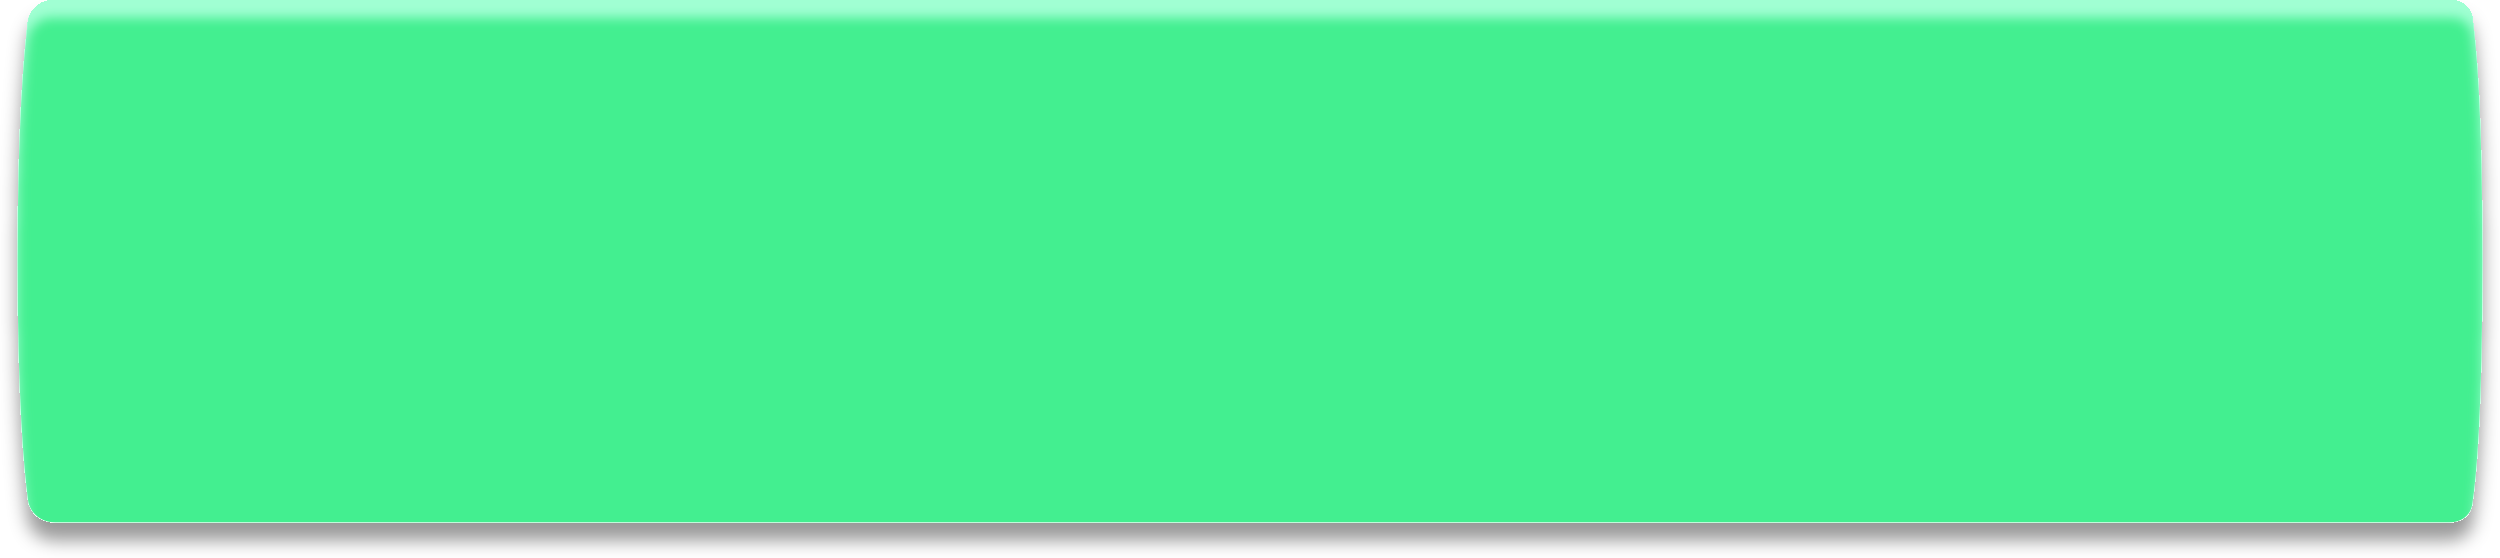
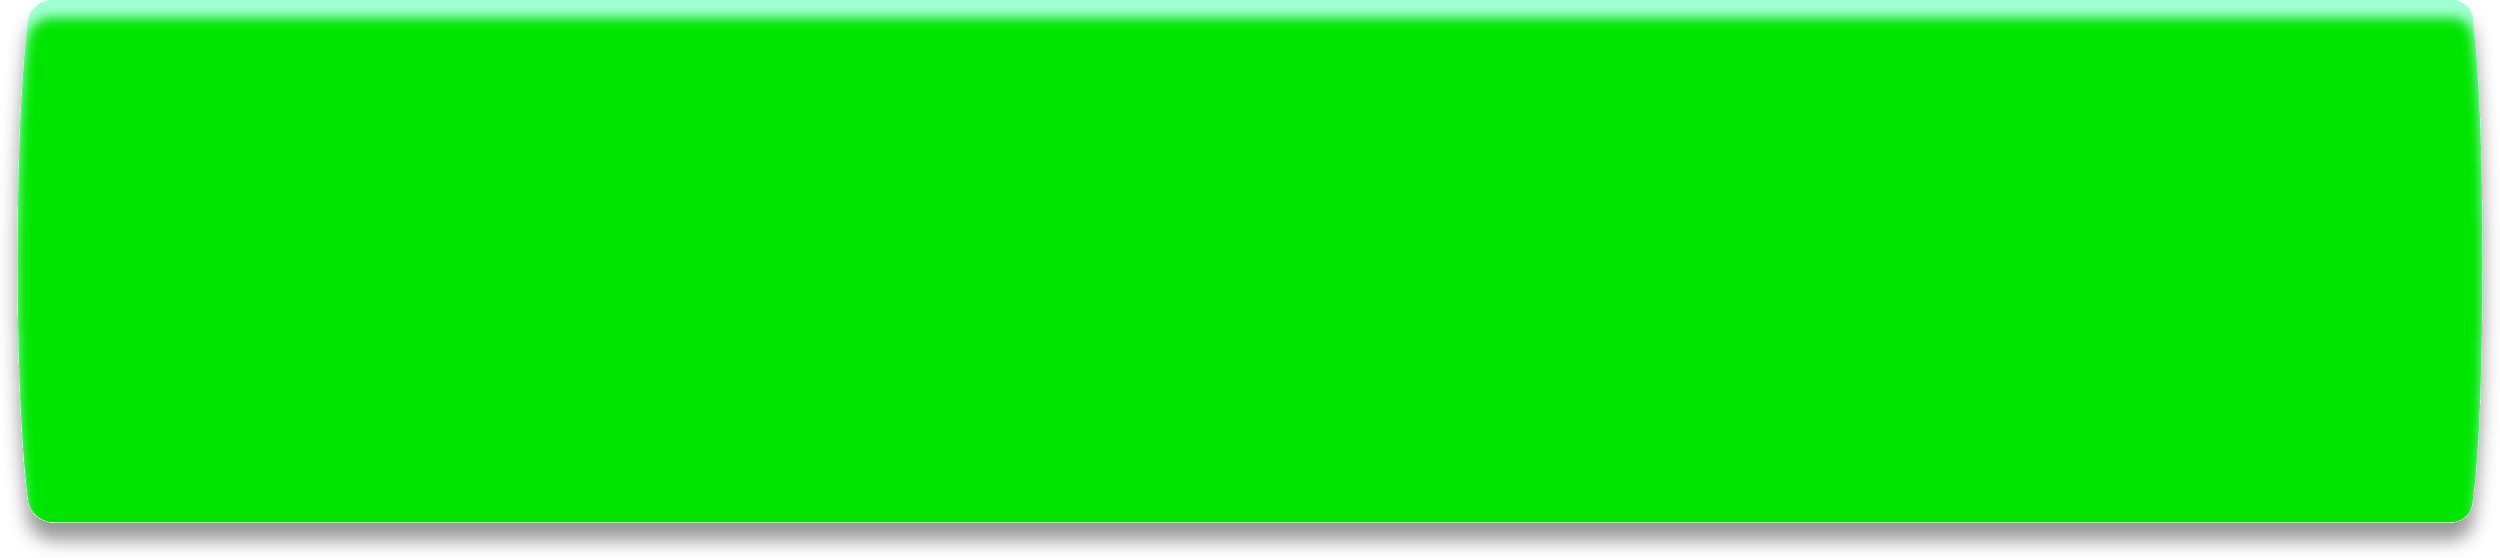
<svg xmlns="http://www.w3.org/2000/svg" width="852" height="190" viewBox="0 0 852 190" fill="none">
  <g filter="url(#filter0_di_752_520)">
-     <path d="M9.527 7.671C10.119 3.128 13.999 0 18.581 0H834.913C838.762 0 841.964 2.329 842.55 6.134C843.966 15.339 846 37.518 846 89C846 140.482 843.966 162.661 842.55 171.866C841.964 175.671 838.762 178 834.913 178H18.581C13.999 178 10.119 174.872 9.527 170.329C8.108 159.441 6 135.448 6 89C6 42.552 8.108 18.559 9.527 7.671Z" fill="#43EF90" />
+     <path d="M9.527 7.671C10.119 3.128 13.999 0 18.581 0H834.913C838.762 0 841.964 2.329 842.55 6.134C843.966 15.339 846 37.518 846 89C846 140.482 843.966 162.661 842.55 171.866C841.964 175.671 838.762 178 834.913 178H18.581C13.999 178 10.119 174.872 9.527 170.329C8.108 159.441 6 135.448 6 89C6 42.552 8.108 18.559 9.527 7.671Z" fill="#00E500" />
  </g>
  <defs>
    <filter id="filter0_di_752_520" x="0" y="0" width="852" height="190" filterUnits="userSpaceOnUse" color-interpolation-filters="sRGB">
      <feFlood flood-opacity="0" result="BackgroundImageFix" />
      <feColorMatrix in="SourceAlpha" type="matrix" values="0 0 0 0 0 0 0 0 0 0 0 0 0 0 0 0 0 0 127 0" result="hardAlpha" />
      <feOffset dy="6" />
      <feGaussianBlur stdDeviation="3" />
      <feComposite in2="hardAlpha" operator="out" />
      <feColorMatrix type="matrix" values="0 0 0 0 0 0 0 0 0 0 0 0 0 0 0 0 0 0 0.4 0" />
      <feBlend mode="normal" in2="BackgroundImageFix" result="effect1_dropShadow_752_520" />
      <feBlend mode="normal" in="SourceGraphic" in2="effect1_dropShadow_752_520" result="shape" />
      <feColorMatrix in="SourceAlpha" type="matrix" values="0 0 0 0 0 0 0 0 0 0 0 0 0 0 0 0 0 0 127 0" result="hardAlpha" />
      <feOffset dy="6" />
      <feGaussianBlur stdDeviation="2" />
      <feComposite in2="hardAlpha" operator="arithmetic" k2="-1" k3="1" />
      <feColorMatrix type="matrix" values="0 0 0 0 0.629 0 0 0 0 1 0 0 0 0 0.827 0 0 0 1 0" />
      <feBlend mode="normal" in2="shape" result="effect2_innerShadow_752_520" />
    </filter>
  </defs>
</svg>
